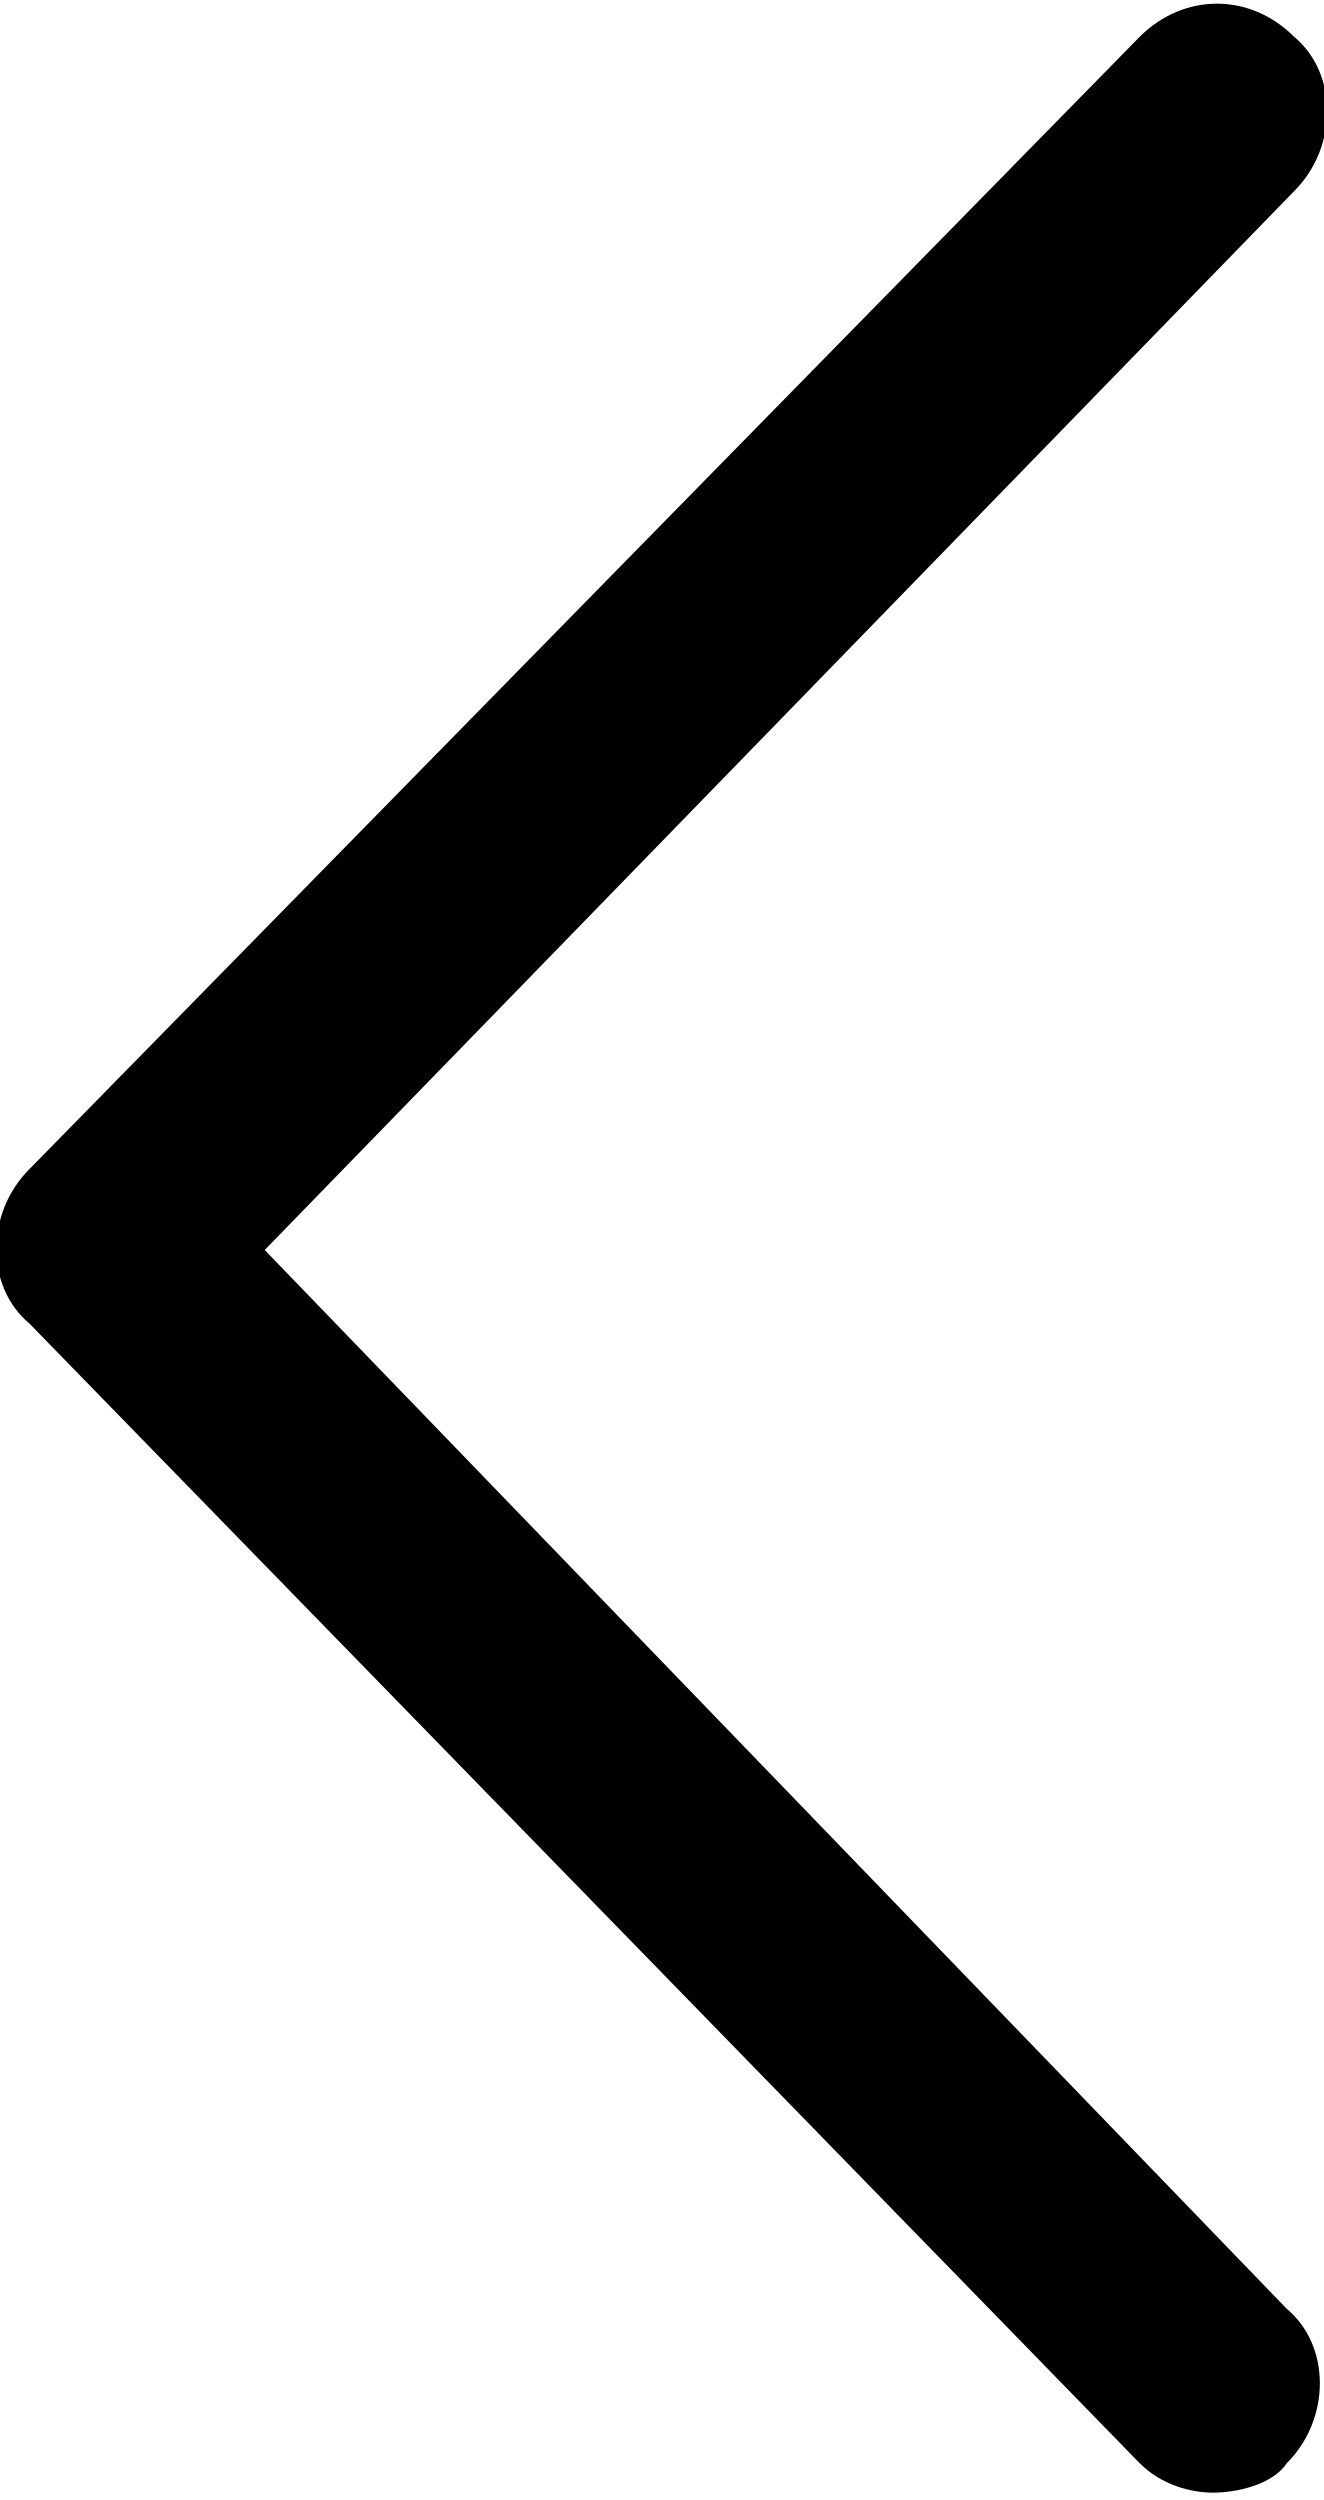
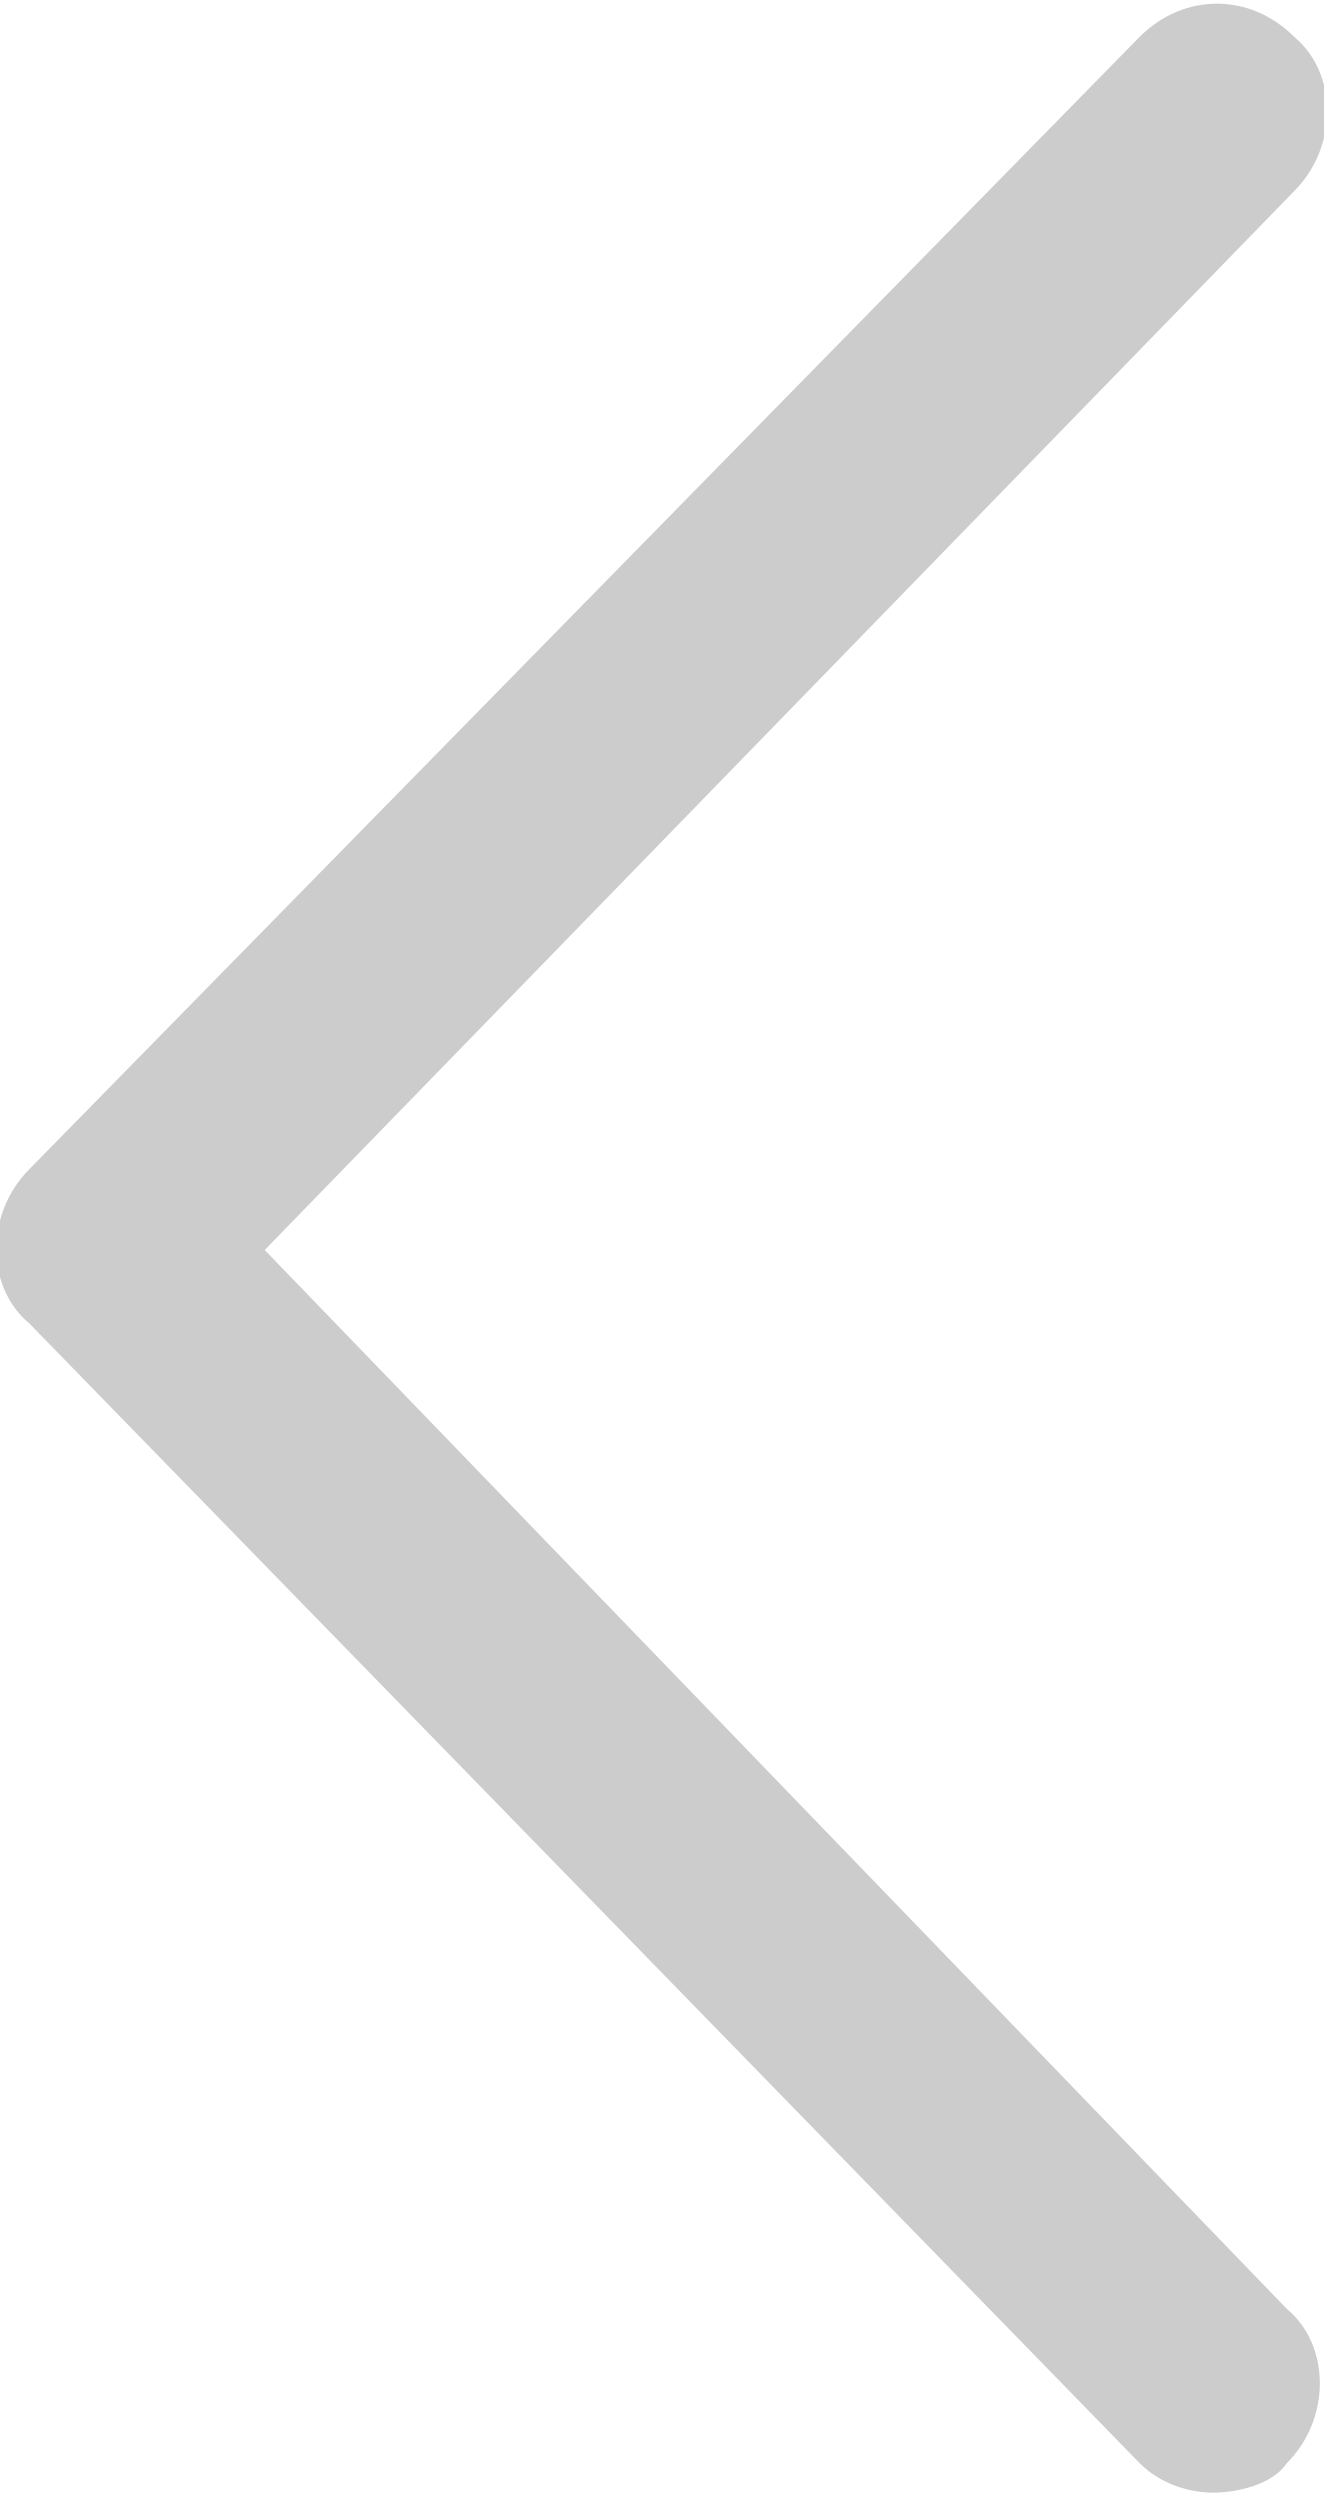
<svg xmlns="http://www.w3.org/2000/svg" version="1.1" id="Layer_1" x="0px" y="0px" viewBox="0 0 18 34" style="enable-background:new 0 0 18 34;" xml:space="preserve">
-   <path d="M3.6,17l14-14.4c0.6-0.6,0.6-1.6,0-2.1c-0.6-0.6-1.5-0.6-2.1,0L0.4,15.9c-0.6,0.6-0.6,1.6,0,2.1l15.1,15.5   c0.3,0.3,0.7,0.4,1,0.4s0.8-0.1,1-0.4c0.6-0.6,0.6-1.6,0-2.1L3.6,17z" />
+   <path fill="#cccccc" d="M3.6,17l14-14.4c0.6-0.6,0.6-1.6,0-2.1c-0.6-0.6-1.5-0.6-2.1,0L0.4,15.9c-0.6,0.6-0.6,1.6,0,2.1l15.1,15.5   c0.3,0.3,0.7,0.4,1,0.4s0.8-0.1,1-0.4c0.6-0.6,0.6-1.6,0-2.1L3.6,17z" />
</svg>
